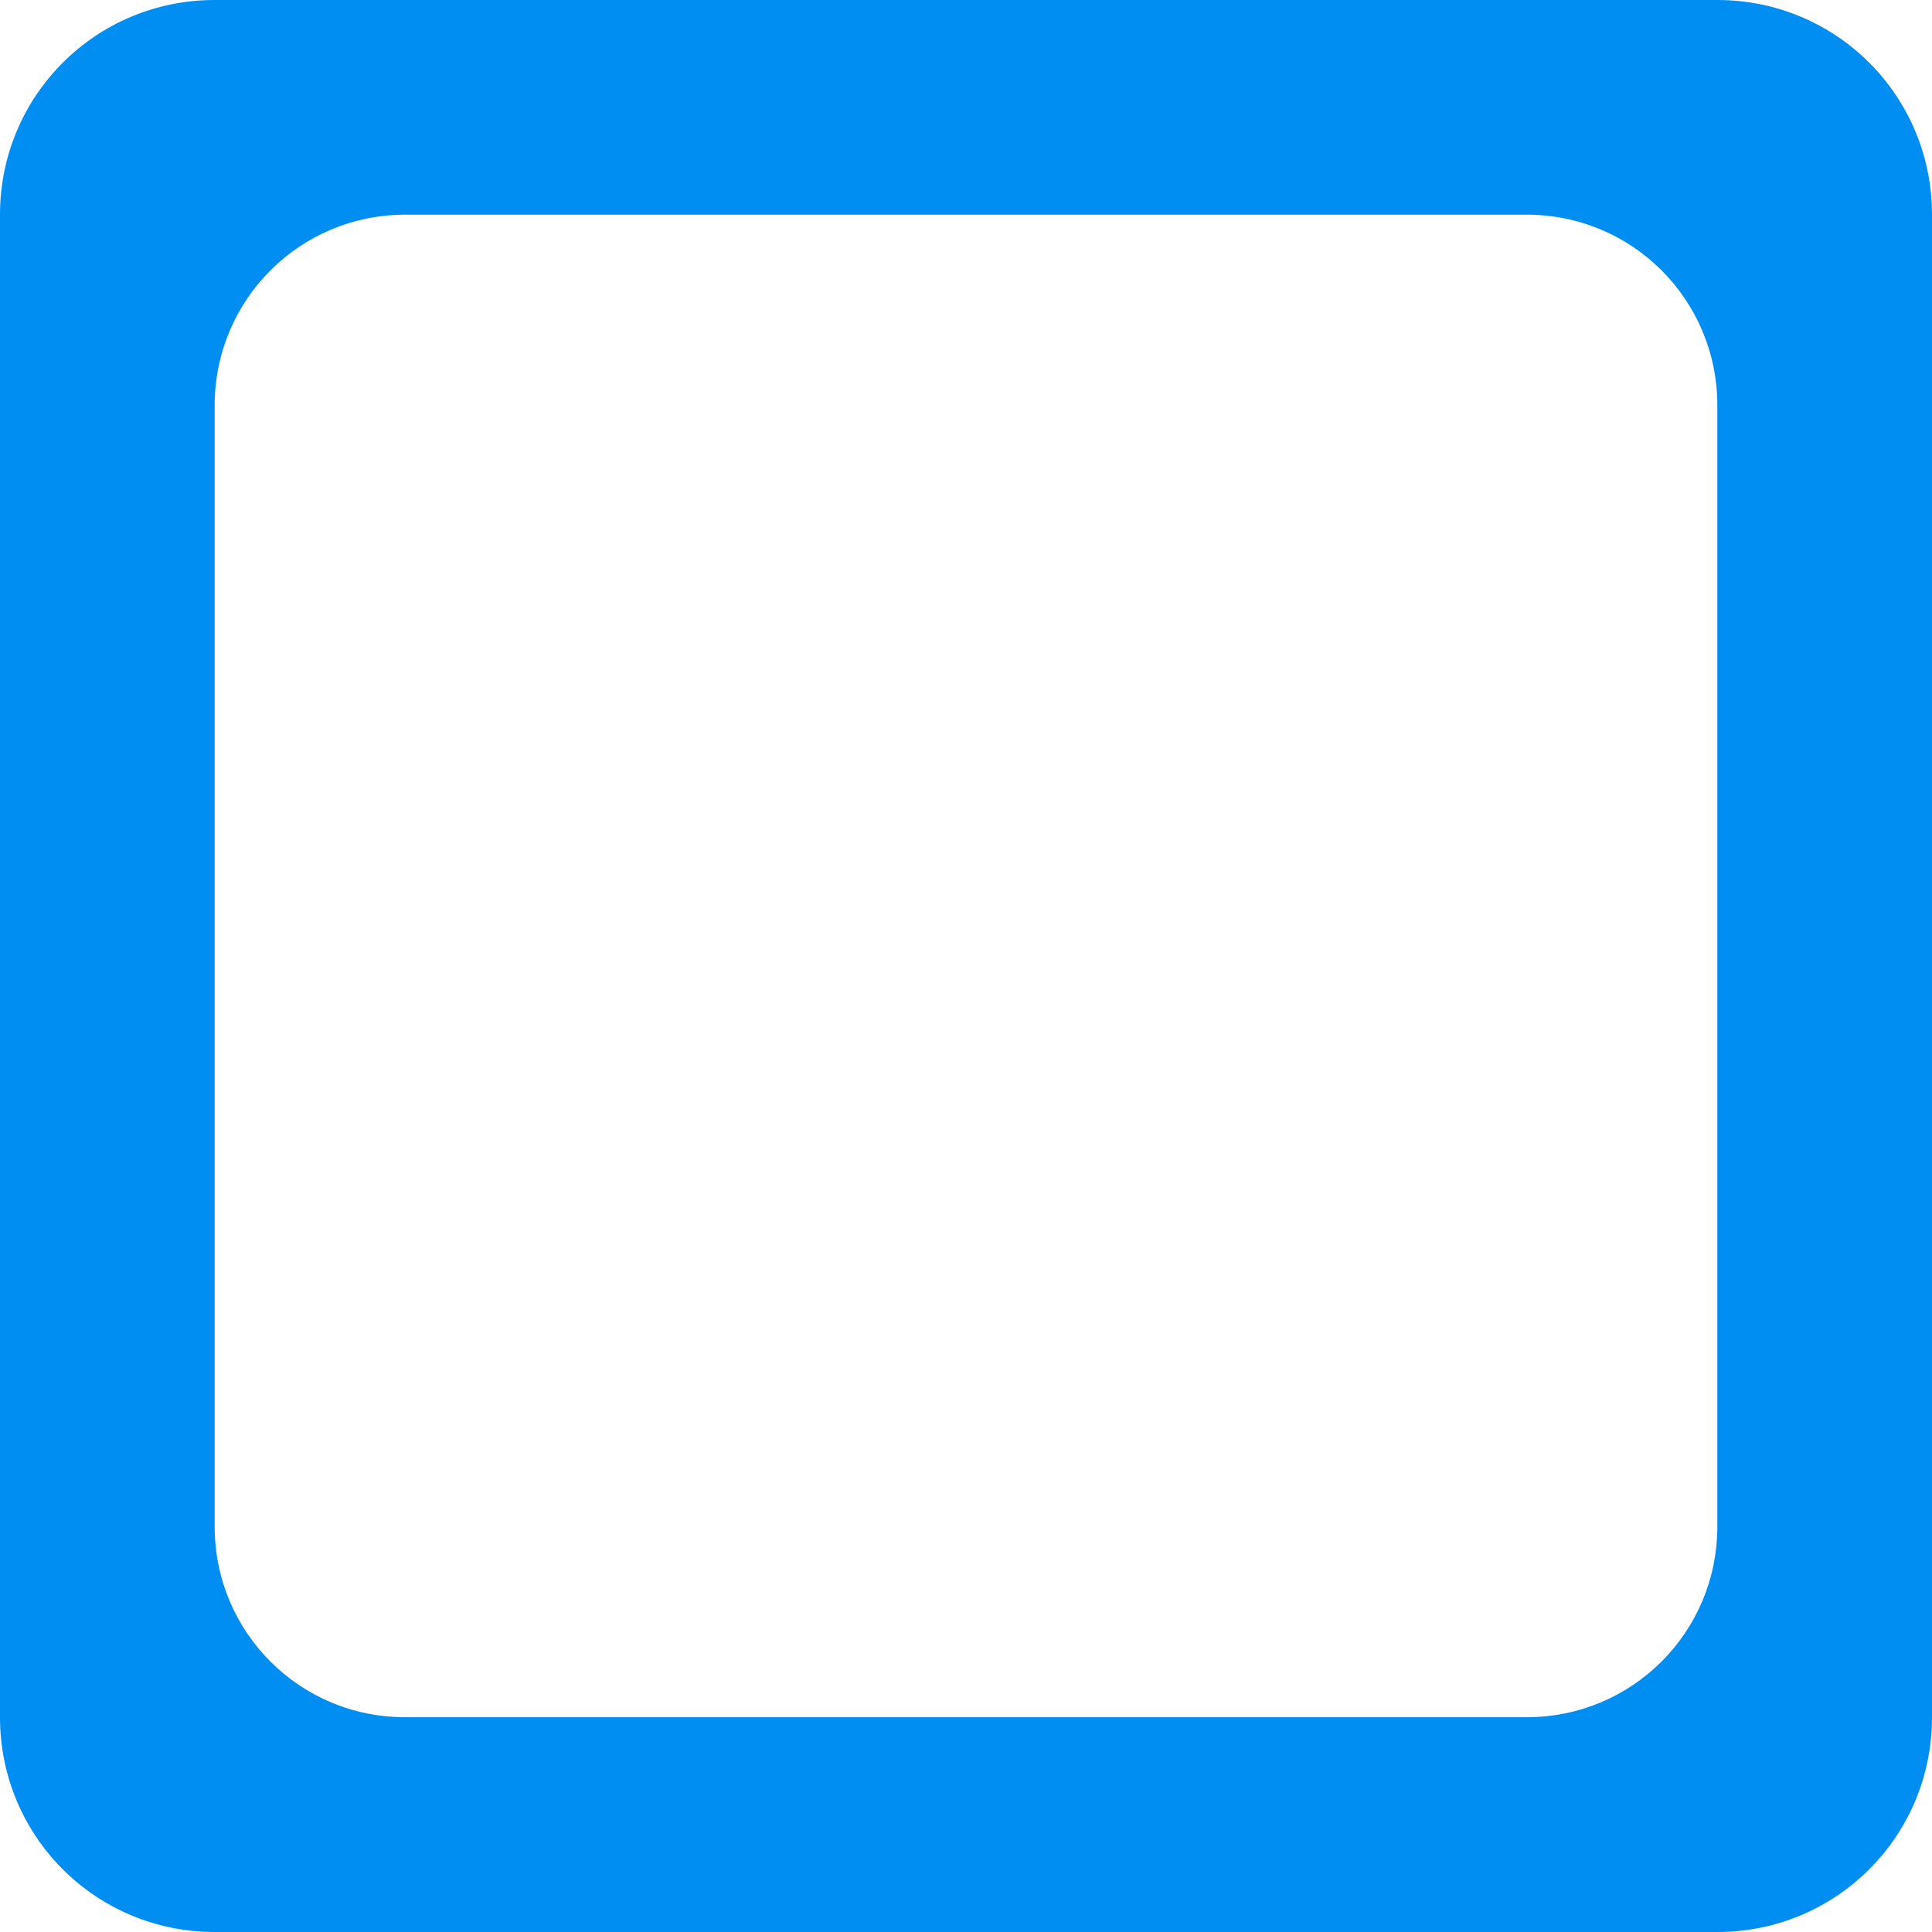
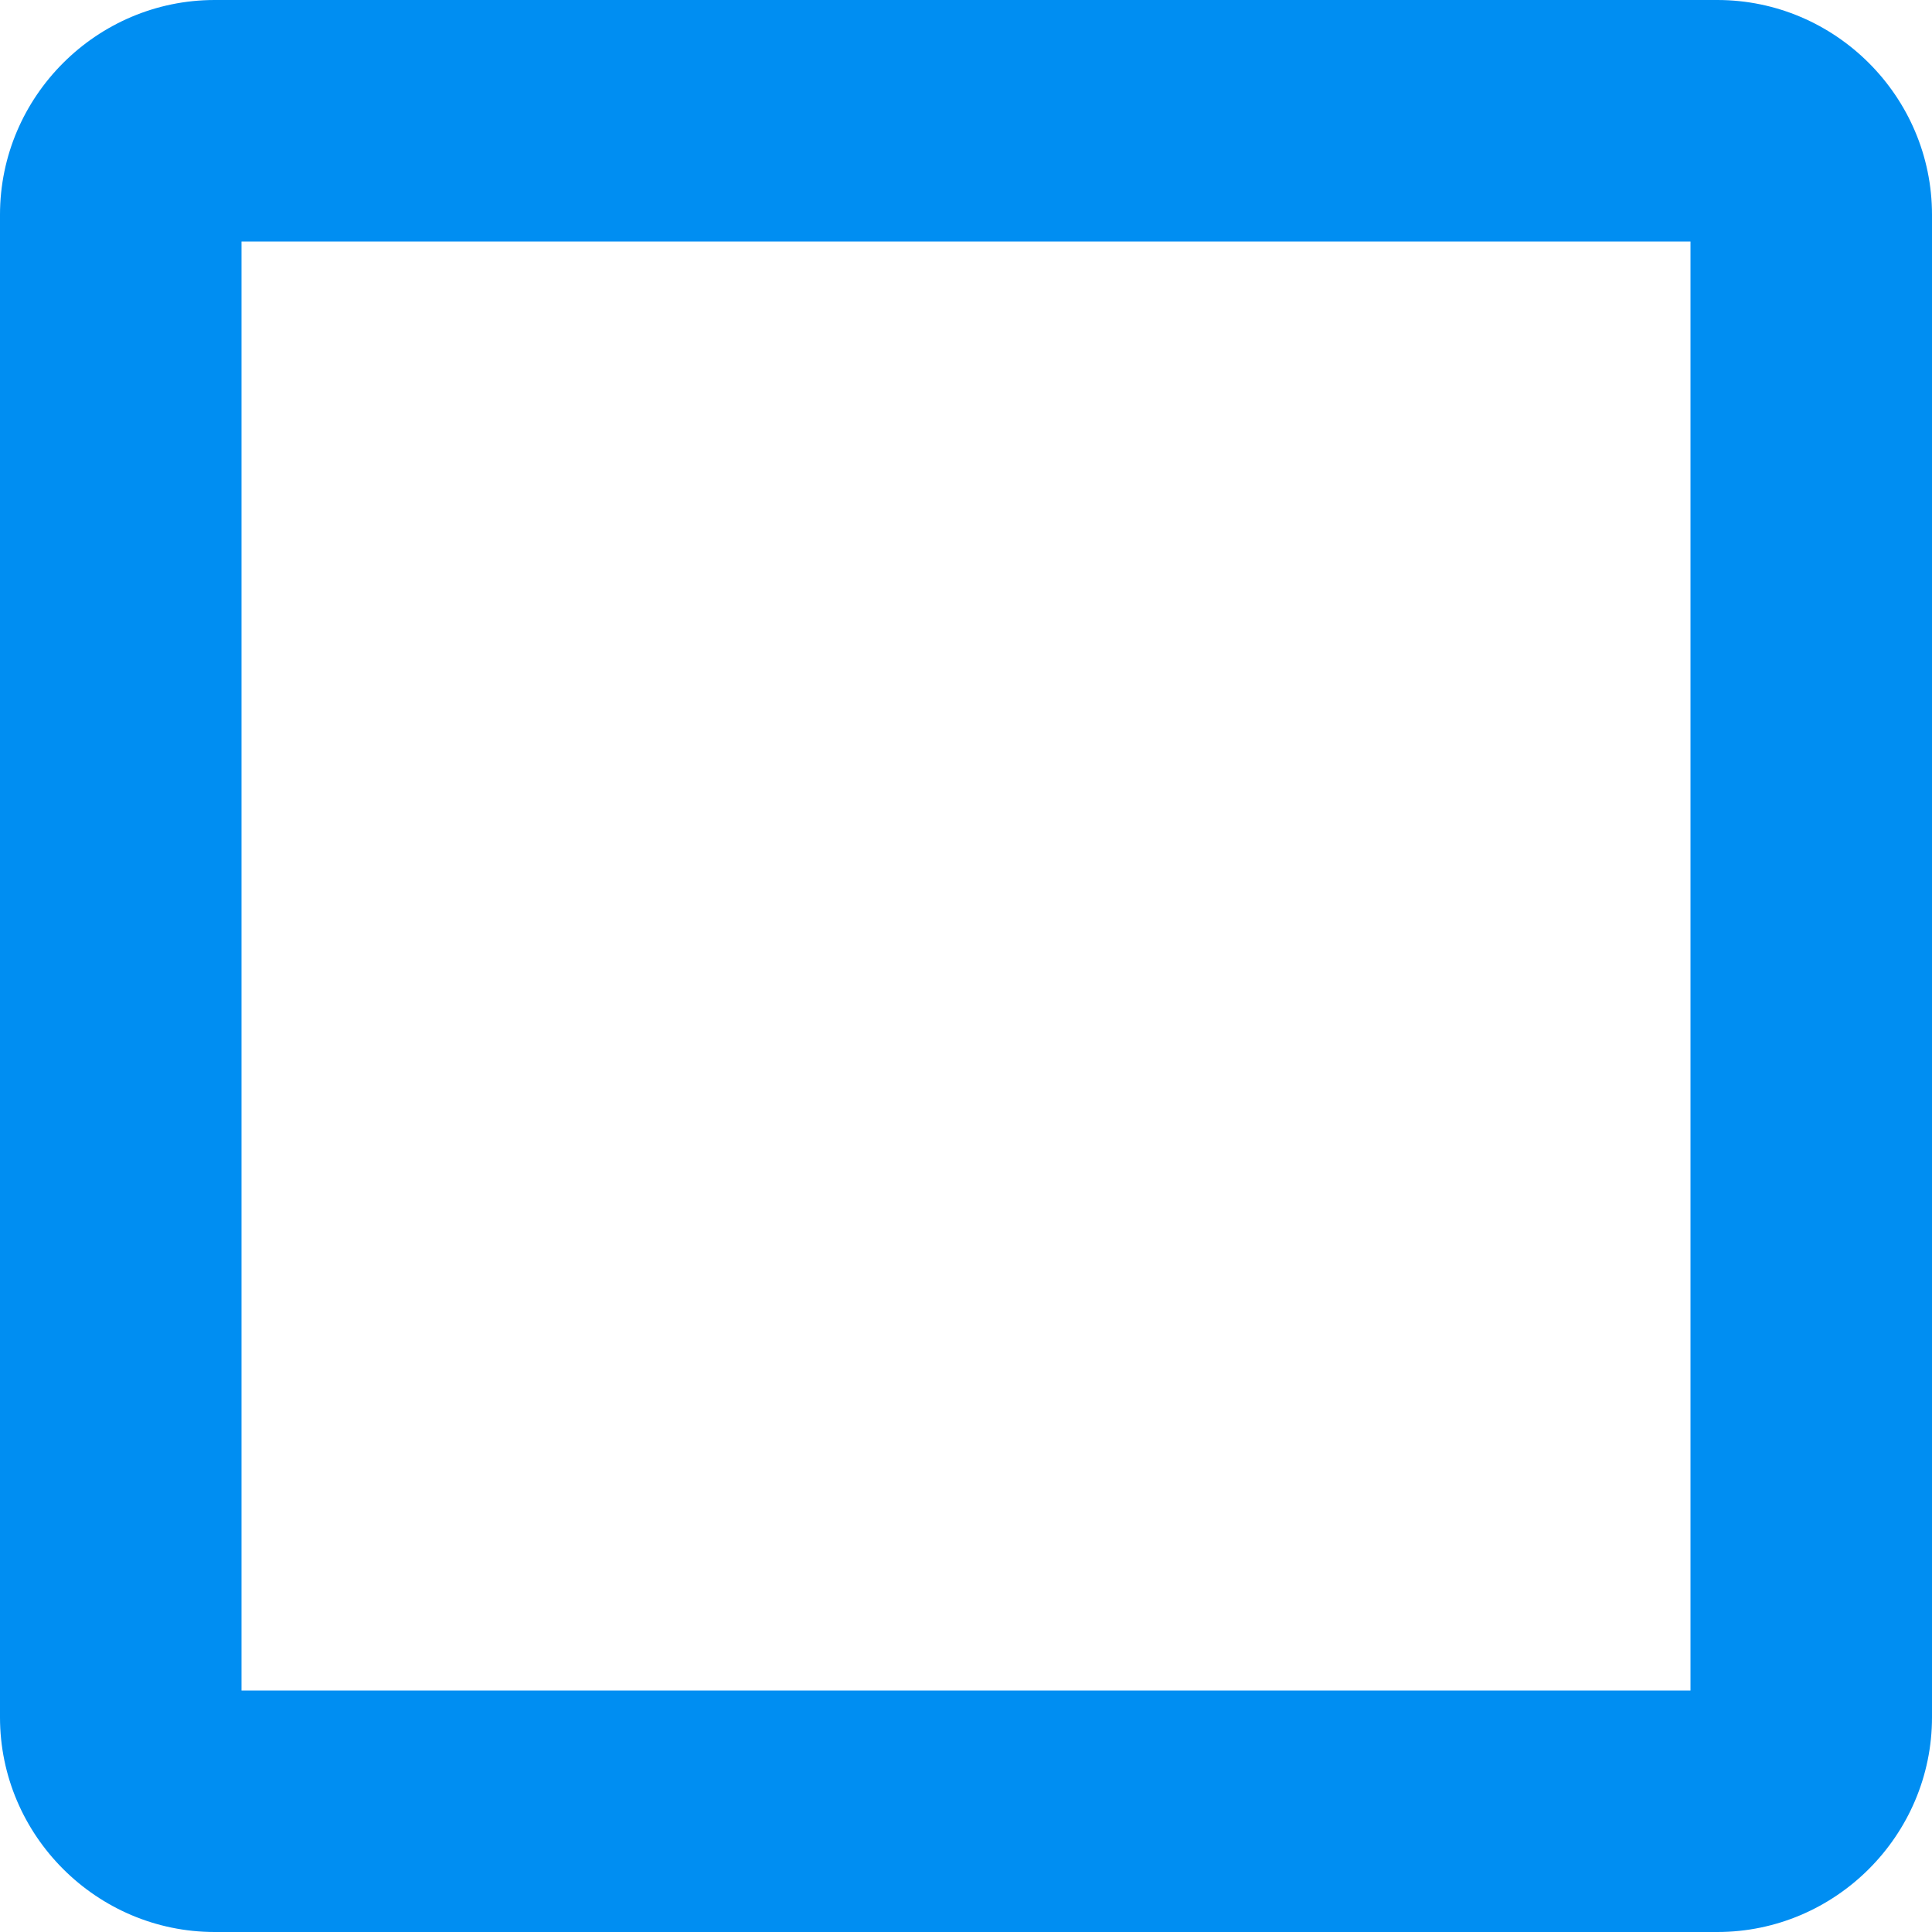
- <svg xmlns="http://www.w3.org/2000/svg" id="svg4" version="1.1" width="18" viewBox="0 0 18 18" height="18" style="fill:#000000">
+ <svg xmlns="http://www.w3.org/2000/svg" height="16" viewBox="0 0 16 16" width="16" version="1.1" id="svg4" style="fill:#000000">
  <defs id="defs8" />
-   <path id="rect822" d="M 2,0 C 0.892,0 0,0.892 0,2 v 14 c 0,1.108 0.892,2 2,2 h 14 c 1.108,0 2,-0.892 2,-2 V 2 C 18,0.892 17.108,0 16,0 Z m 1.777,2 h 10.446 c 0.985,0 1.777,0.792 1.777,1.777 V 14.222 c 0,0.985 -0.792,1.777 -1.777,1.777 H 3.777 C 2.792,16 2,15.207 2,14.222 V 3.778 C 2,2.793 2.792,2 3.777,2 Z" style="opacity:1;fill:#008ef2;fill-opacity:1;stroke:none;stroke-width:1;stroke-miterlimit:4;stroke-dasharray:none;stroke-opacity:1;paint-order:markers fill stroke" />
+   <path d="M 14,2 V 14 H 2 V 2 H 14 M 14.222,0 H 1.778 C 0.8,0 0,0.8 0,1.778 V 14.222 C 0,15.2 0.8,16 1.778,16 H 14.222 C 15.2,16 16,15.2 16,14.222 V 1.778 C 16,0.8 15.2,0 14.222,0 Z" id="path2" style="fill:#008ef2;fill-opacity:1;stroke-width:0.889" />
</svg>
